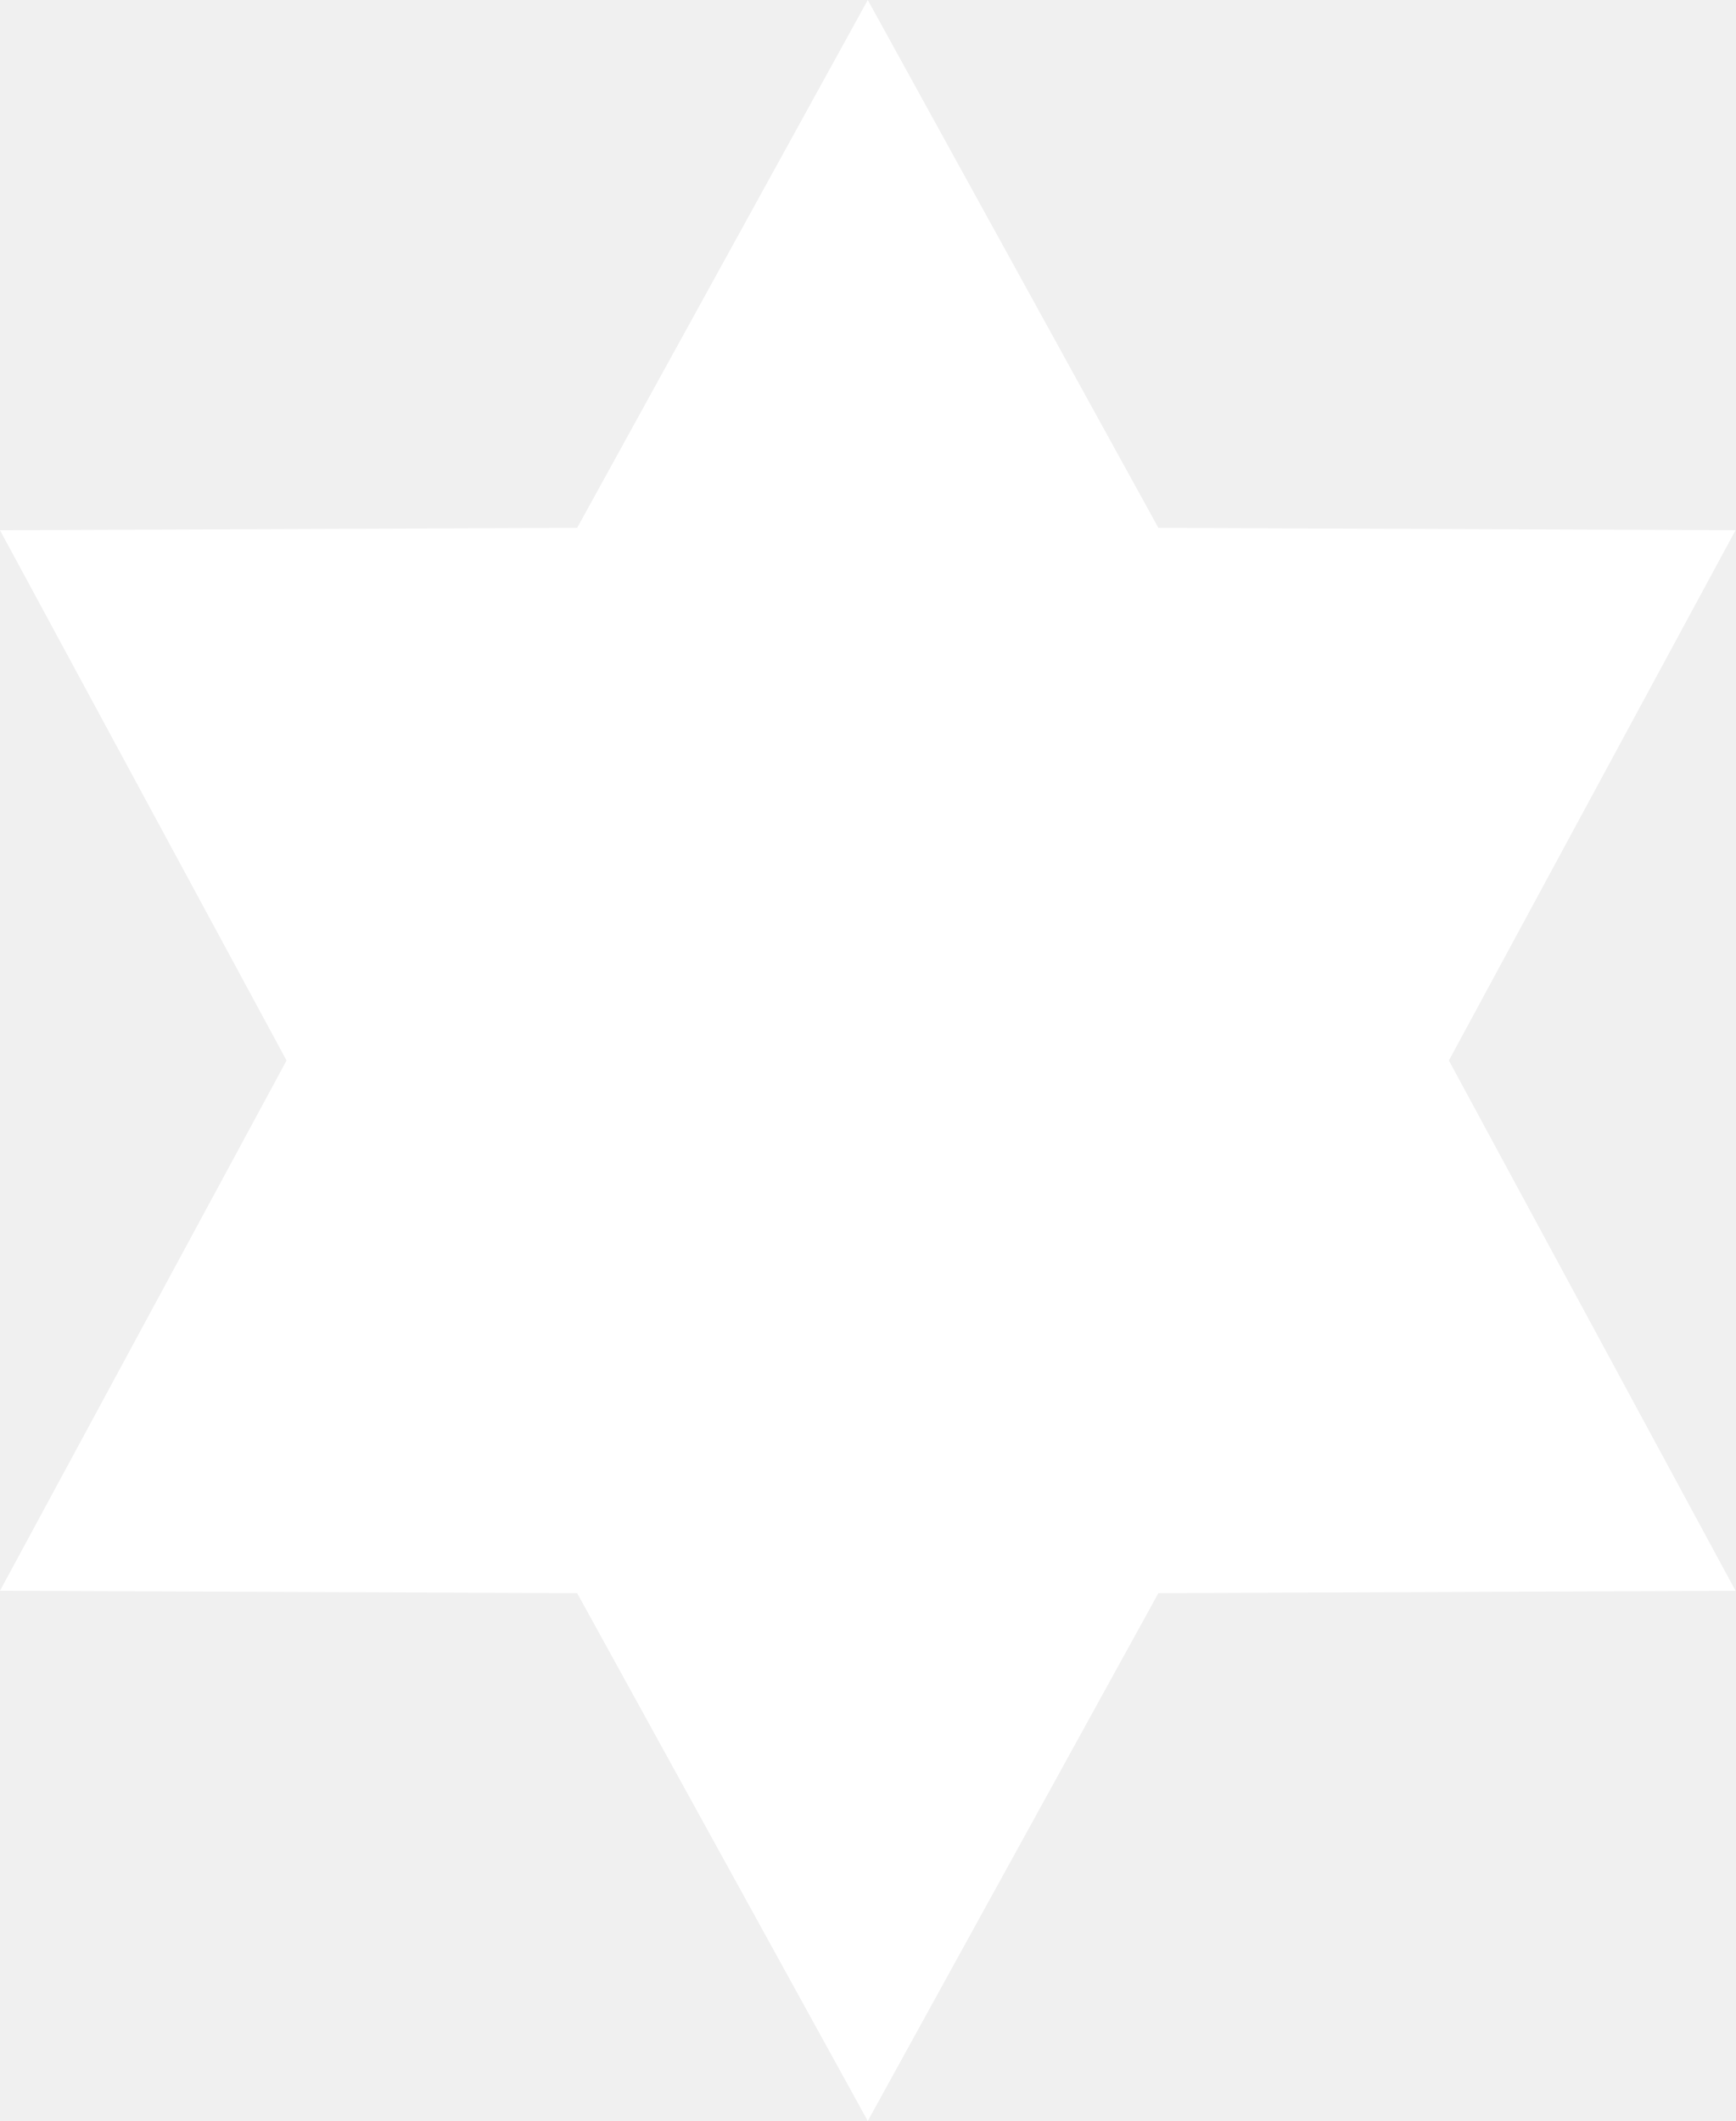
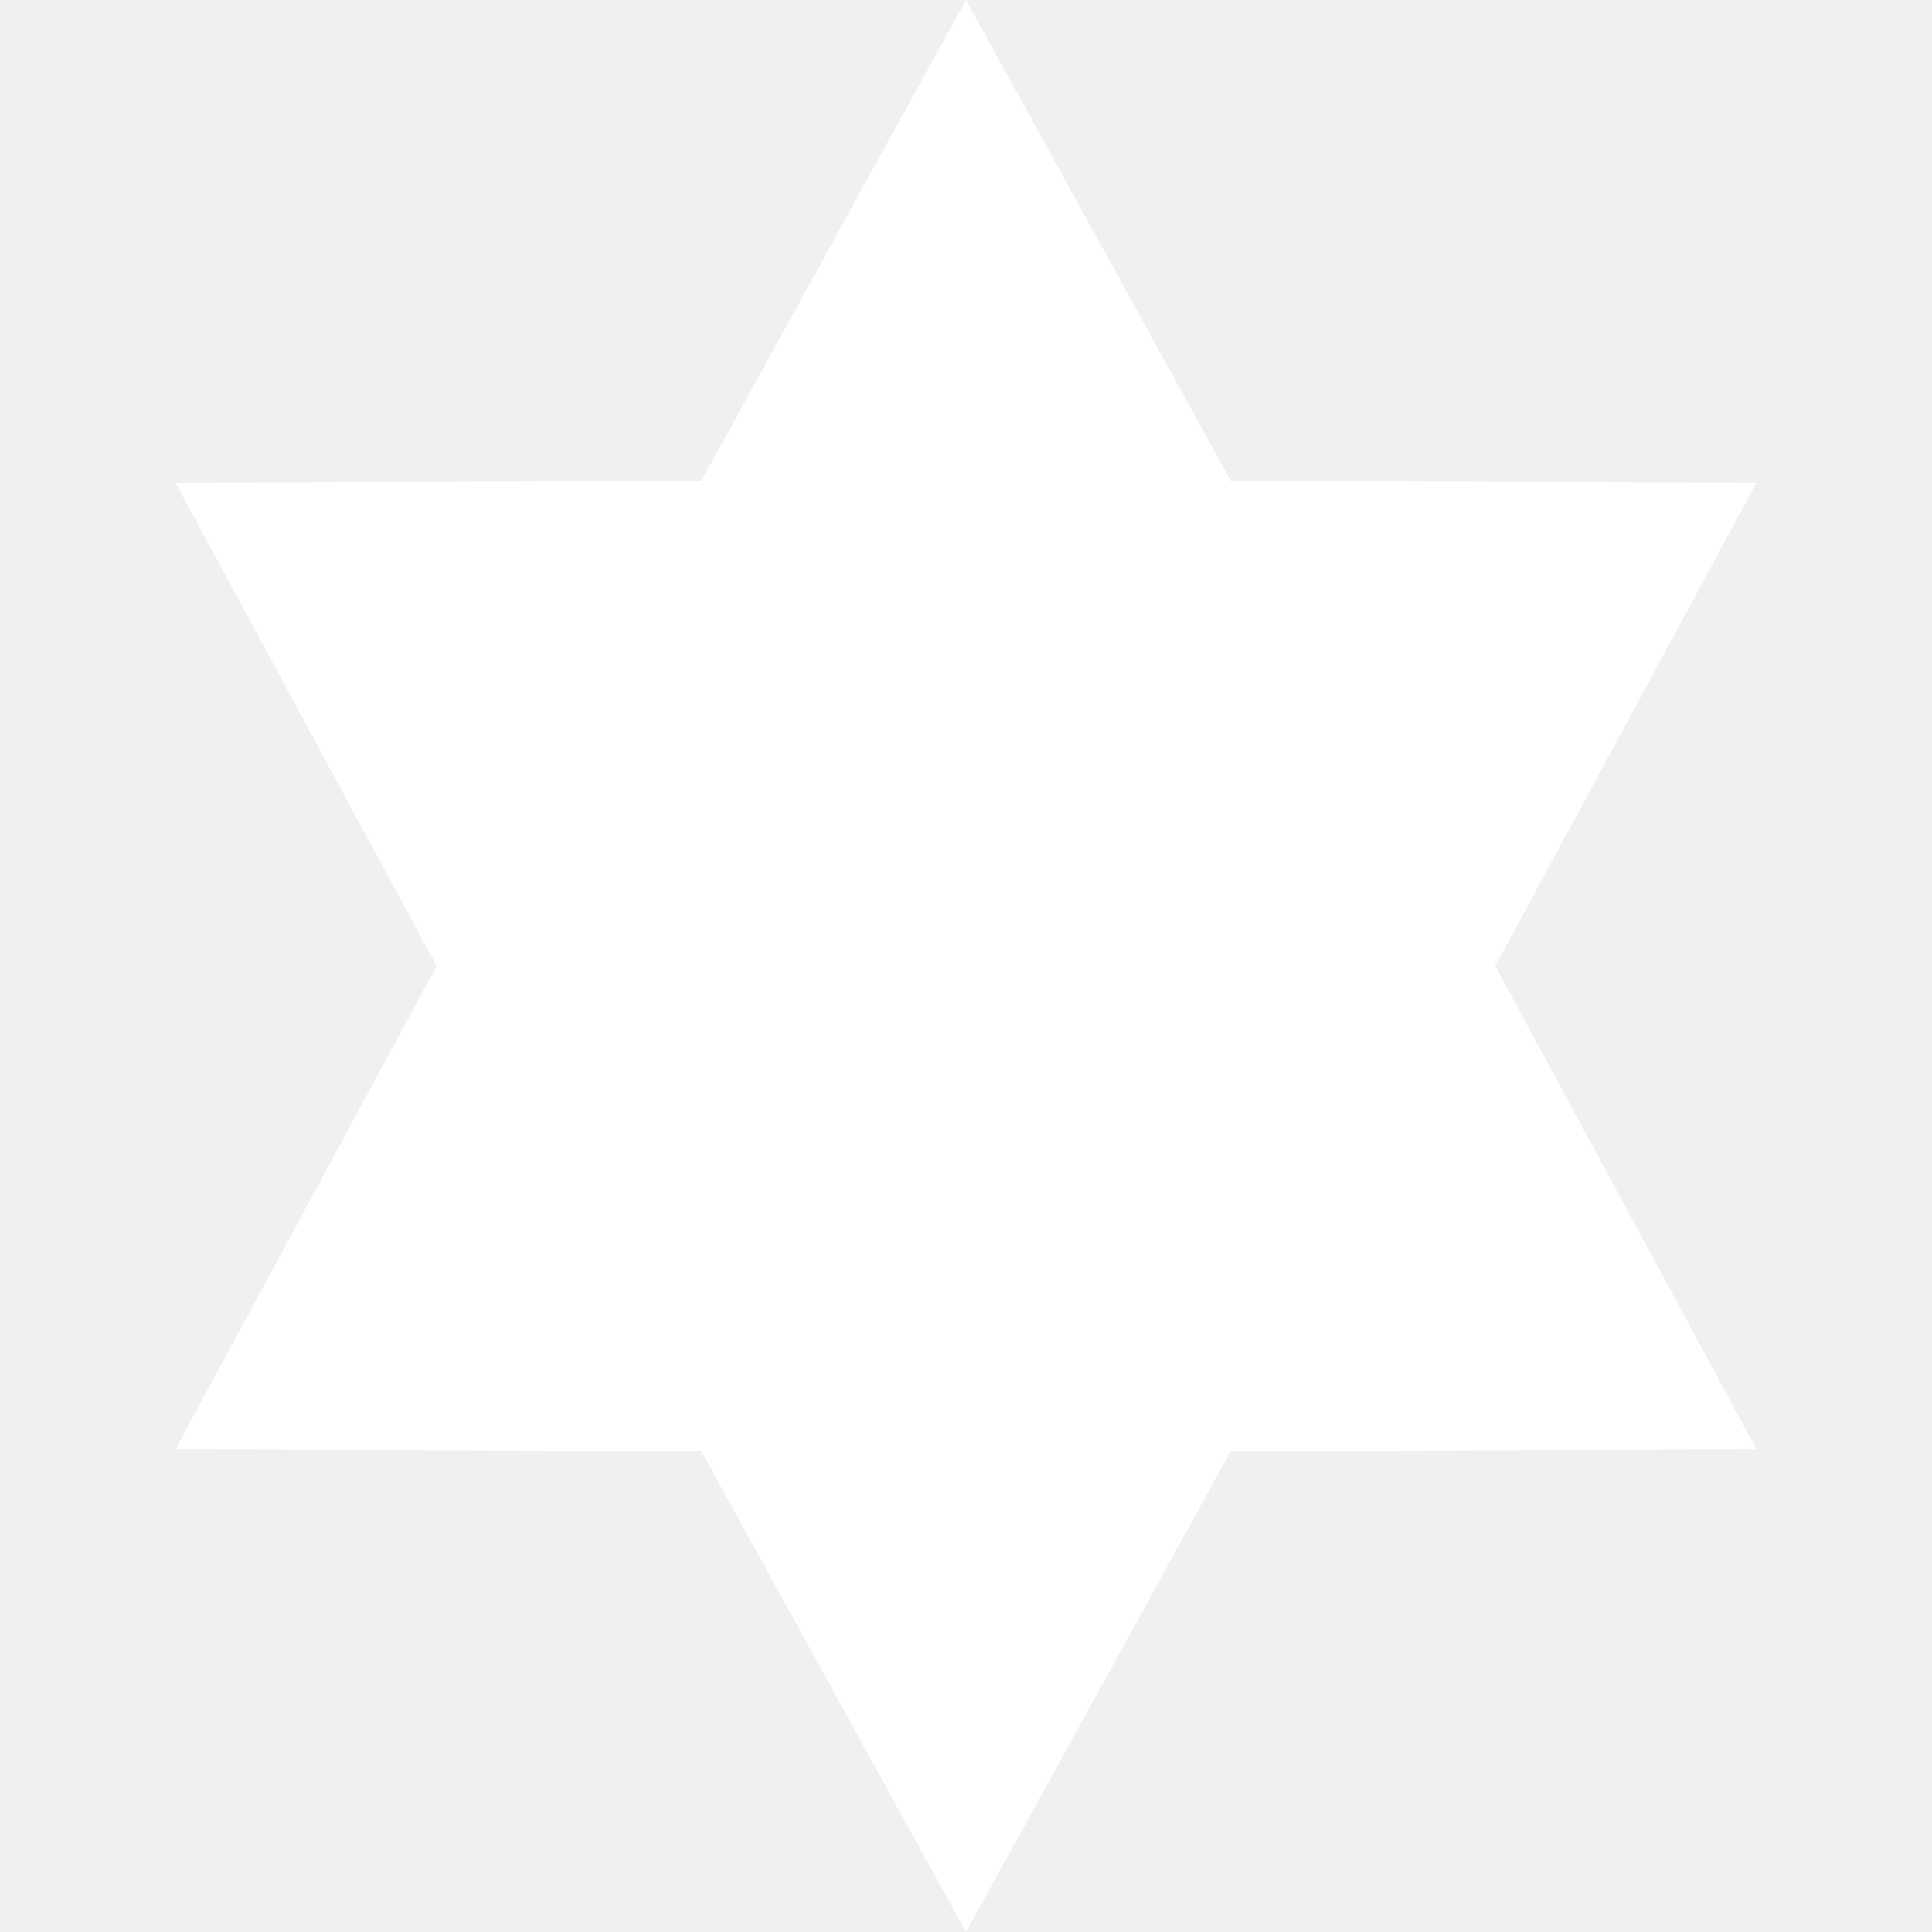
- <svg xmlns="http://www.w3.org/2000/svg" width="18" height="22" viewBox="0 0 18 22" fill="none">
-   <g id="star-1.svg" clip-path="url(#clip0_2369_2568)">
-     <path id="Vector" d="M9 0L12.014 5.475L18 5.5L15.027 11L18 16.5L12.014 16.525L9 22L5.986 16.525L0 16.5L2.972 11L0 5.5L5.986 5.475L9 0Z" fill="white" />
-   </g>
-   <defs>
-     <clipPath id="clip0_2369_2568">
-       <rect width="18" height="22" fill="white" />
-     </clipPath>
-   </defs>
+ <svg xmlns="http://www.w3.org/2000/svg" width="22" height="22" viewBox="0 0 22 22" fill="none">
+   <path d="M11 0L14.014 5.475L20 5.5L17.027 11L20 16.5L14.014 16.525L11 22L7.986 16.525L2 16.5L4.972 11L2 5.5L7.986 5.475L11 0Z" fill="#fff" />
</svg>
